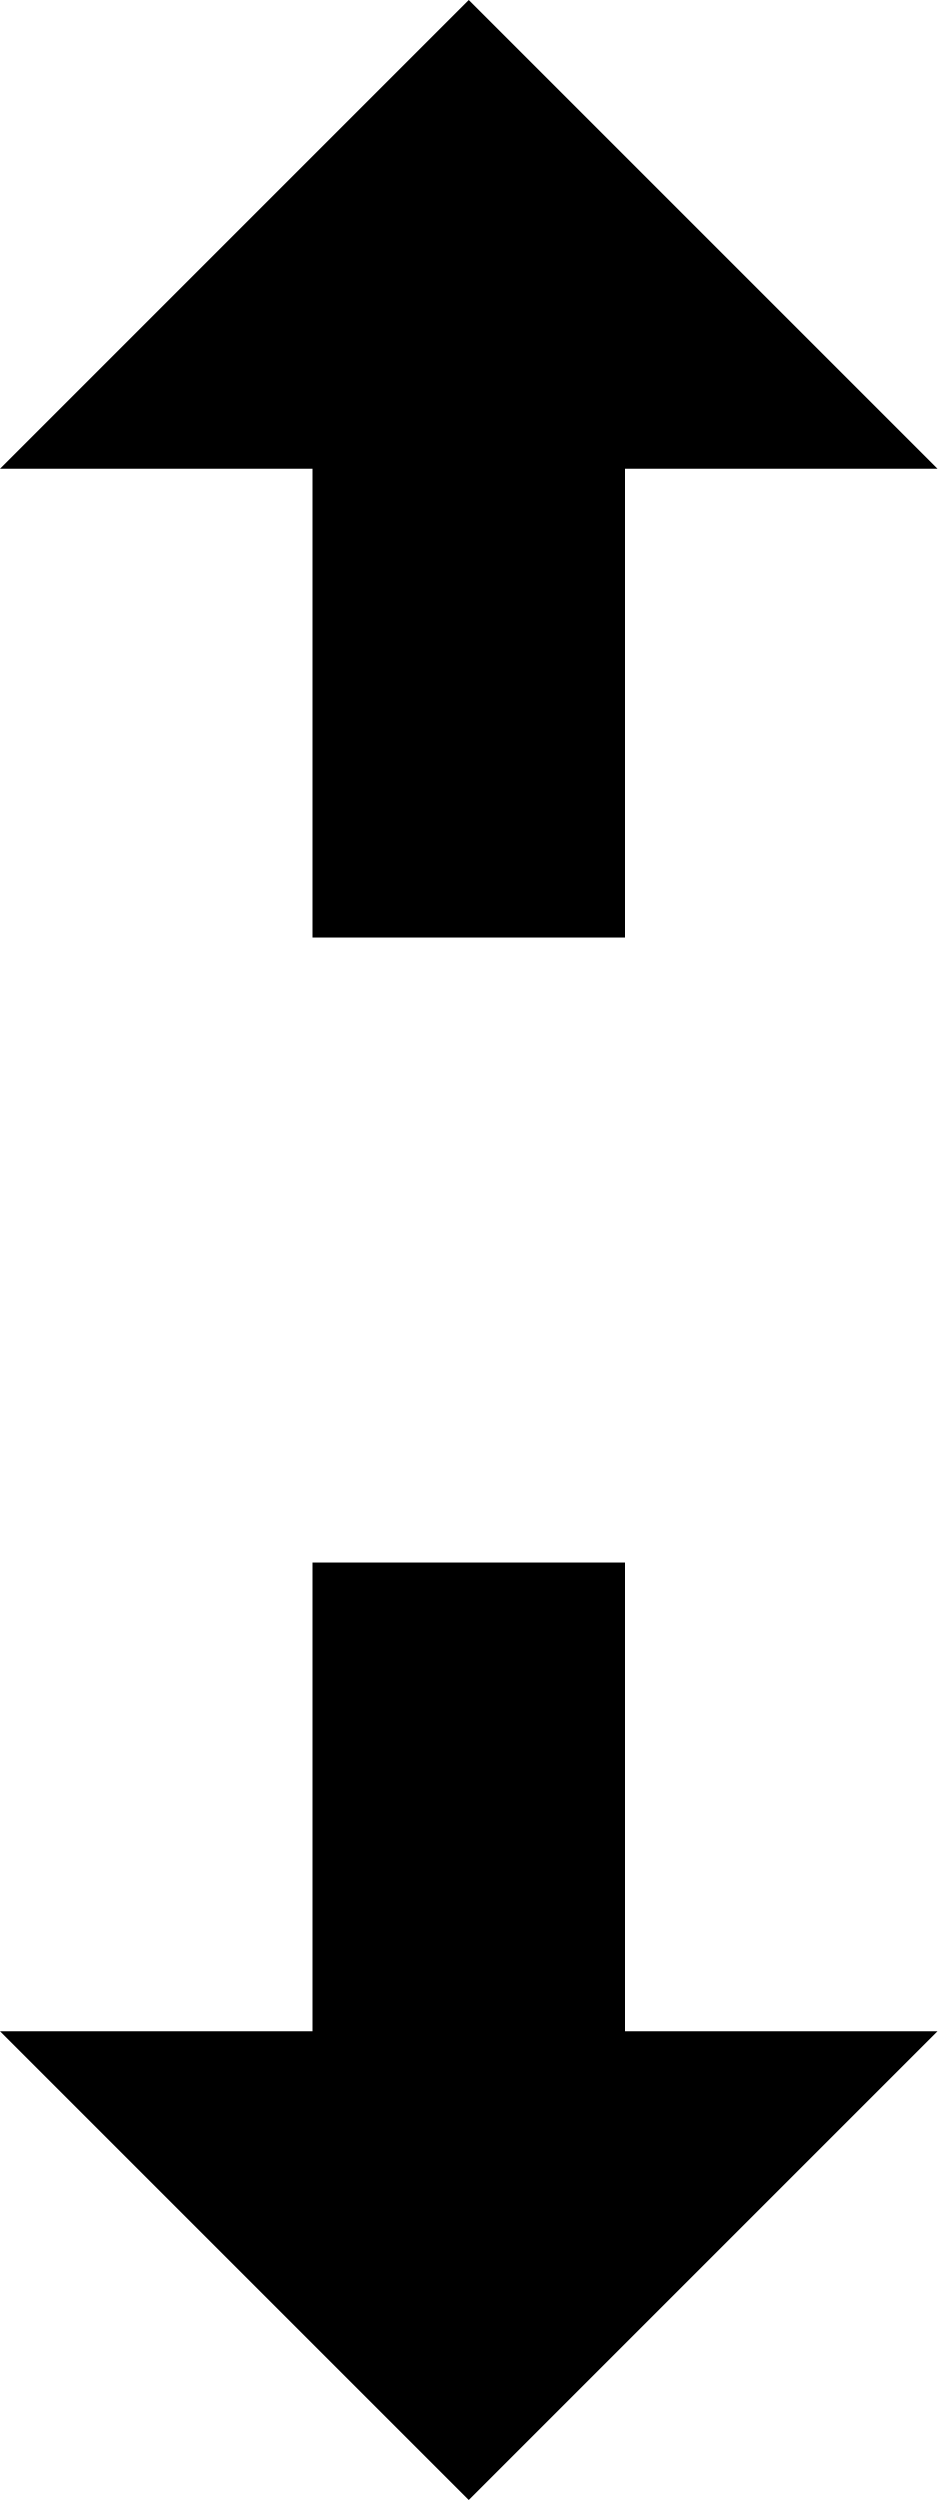
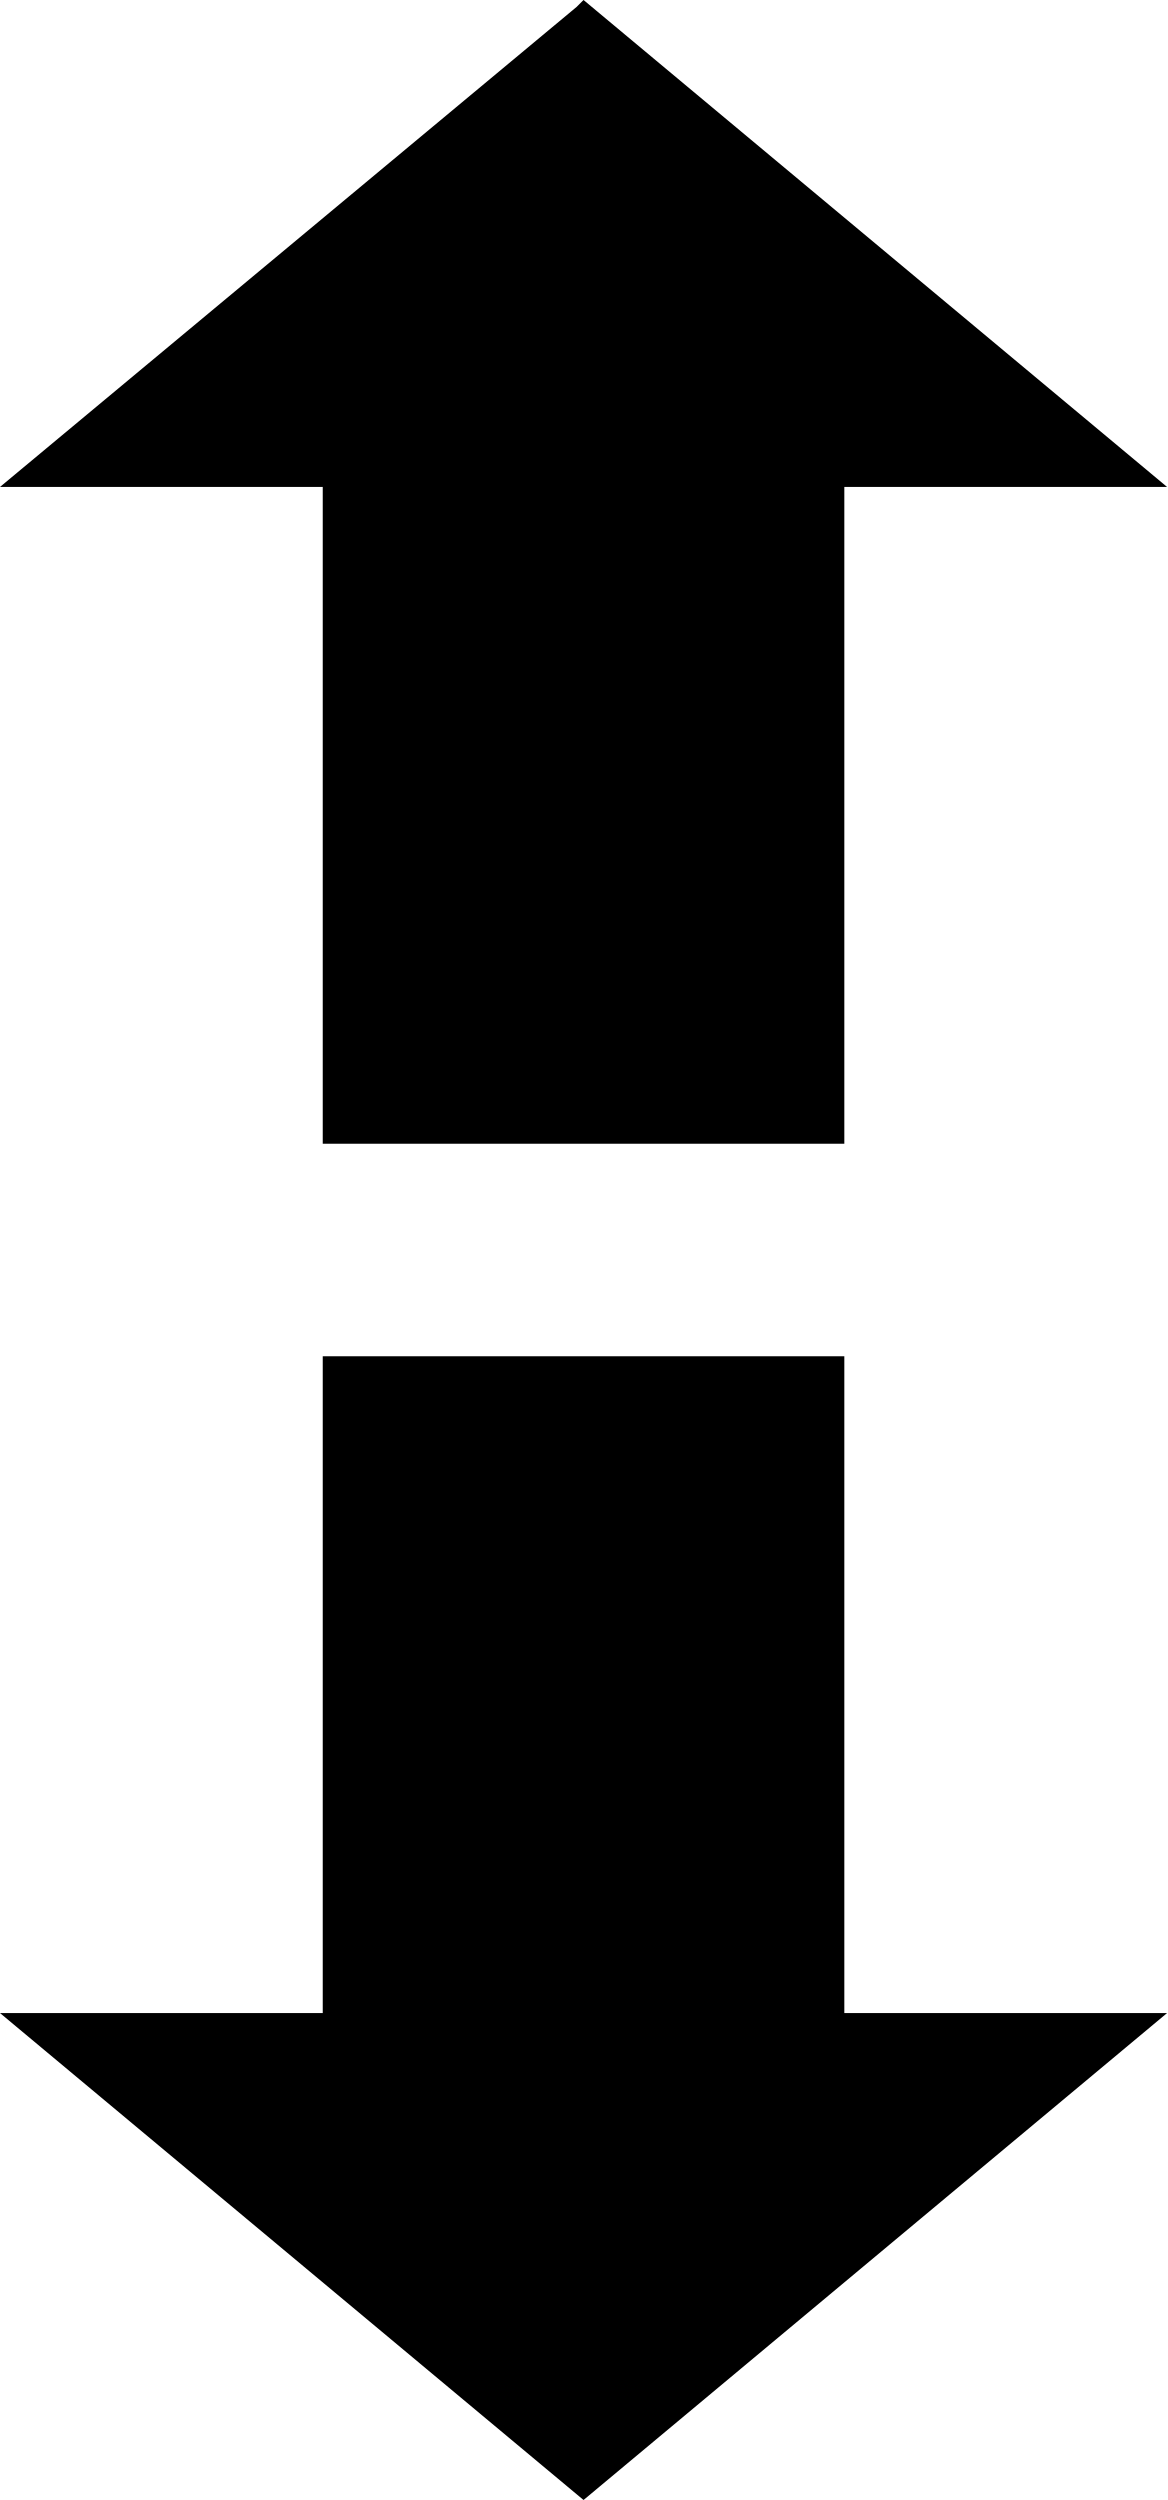
- <svg xmlns="http://www.w3.org/2000/svg" version="1.1" width="192" height="512" viewBox="0 0 192 512">
-   <g id="icomoon-ignore">
- </g>
-   <path d="M128 320v96h64l-96 96-96-96h64v-96zM64 192v-96h-64l96-96 96 96h-64v96z" />
+ <svg xmlns="http://www.w3.org/2000/svg" version="1.1" width="241.656" height="517.656" viewBox="0 0 241.656 517.656" id="svg2">
+   <defs id="defs9" />
+   <g id="icomoon-ignore" transform="translate(24.82812,2.828125)" />
+   <path d="M 119.414,1.414 0,100.828 l 66.828,0 0,136 108,0 0,-136 66.828,0 L 120.828,0 120.121,0.707 Z m -52.586,281.414 0,134 -66.828,0 120.828,100.828 120.828,-100.828 -66.828,0 0,-136 -108,0 0,1 z" id="path5" />
</svg>
